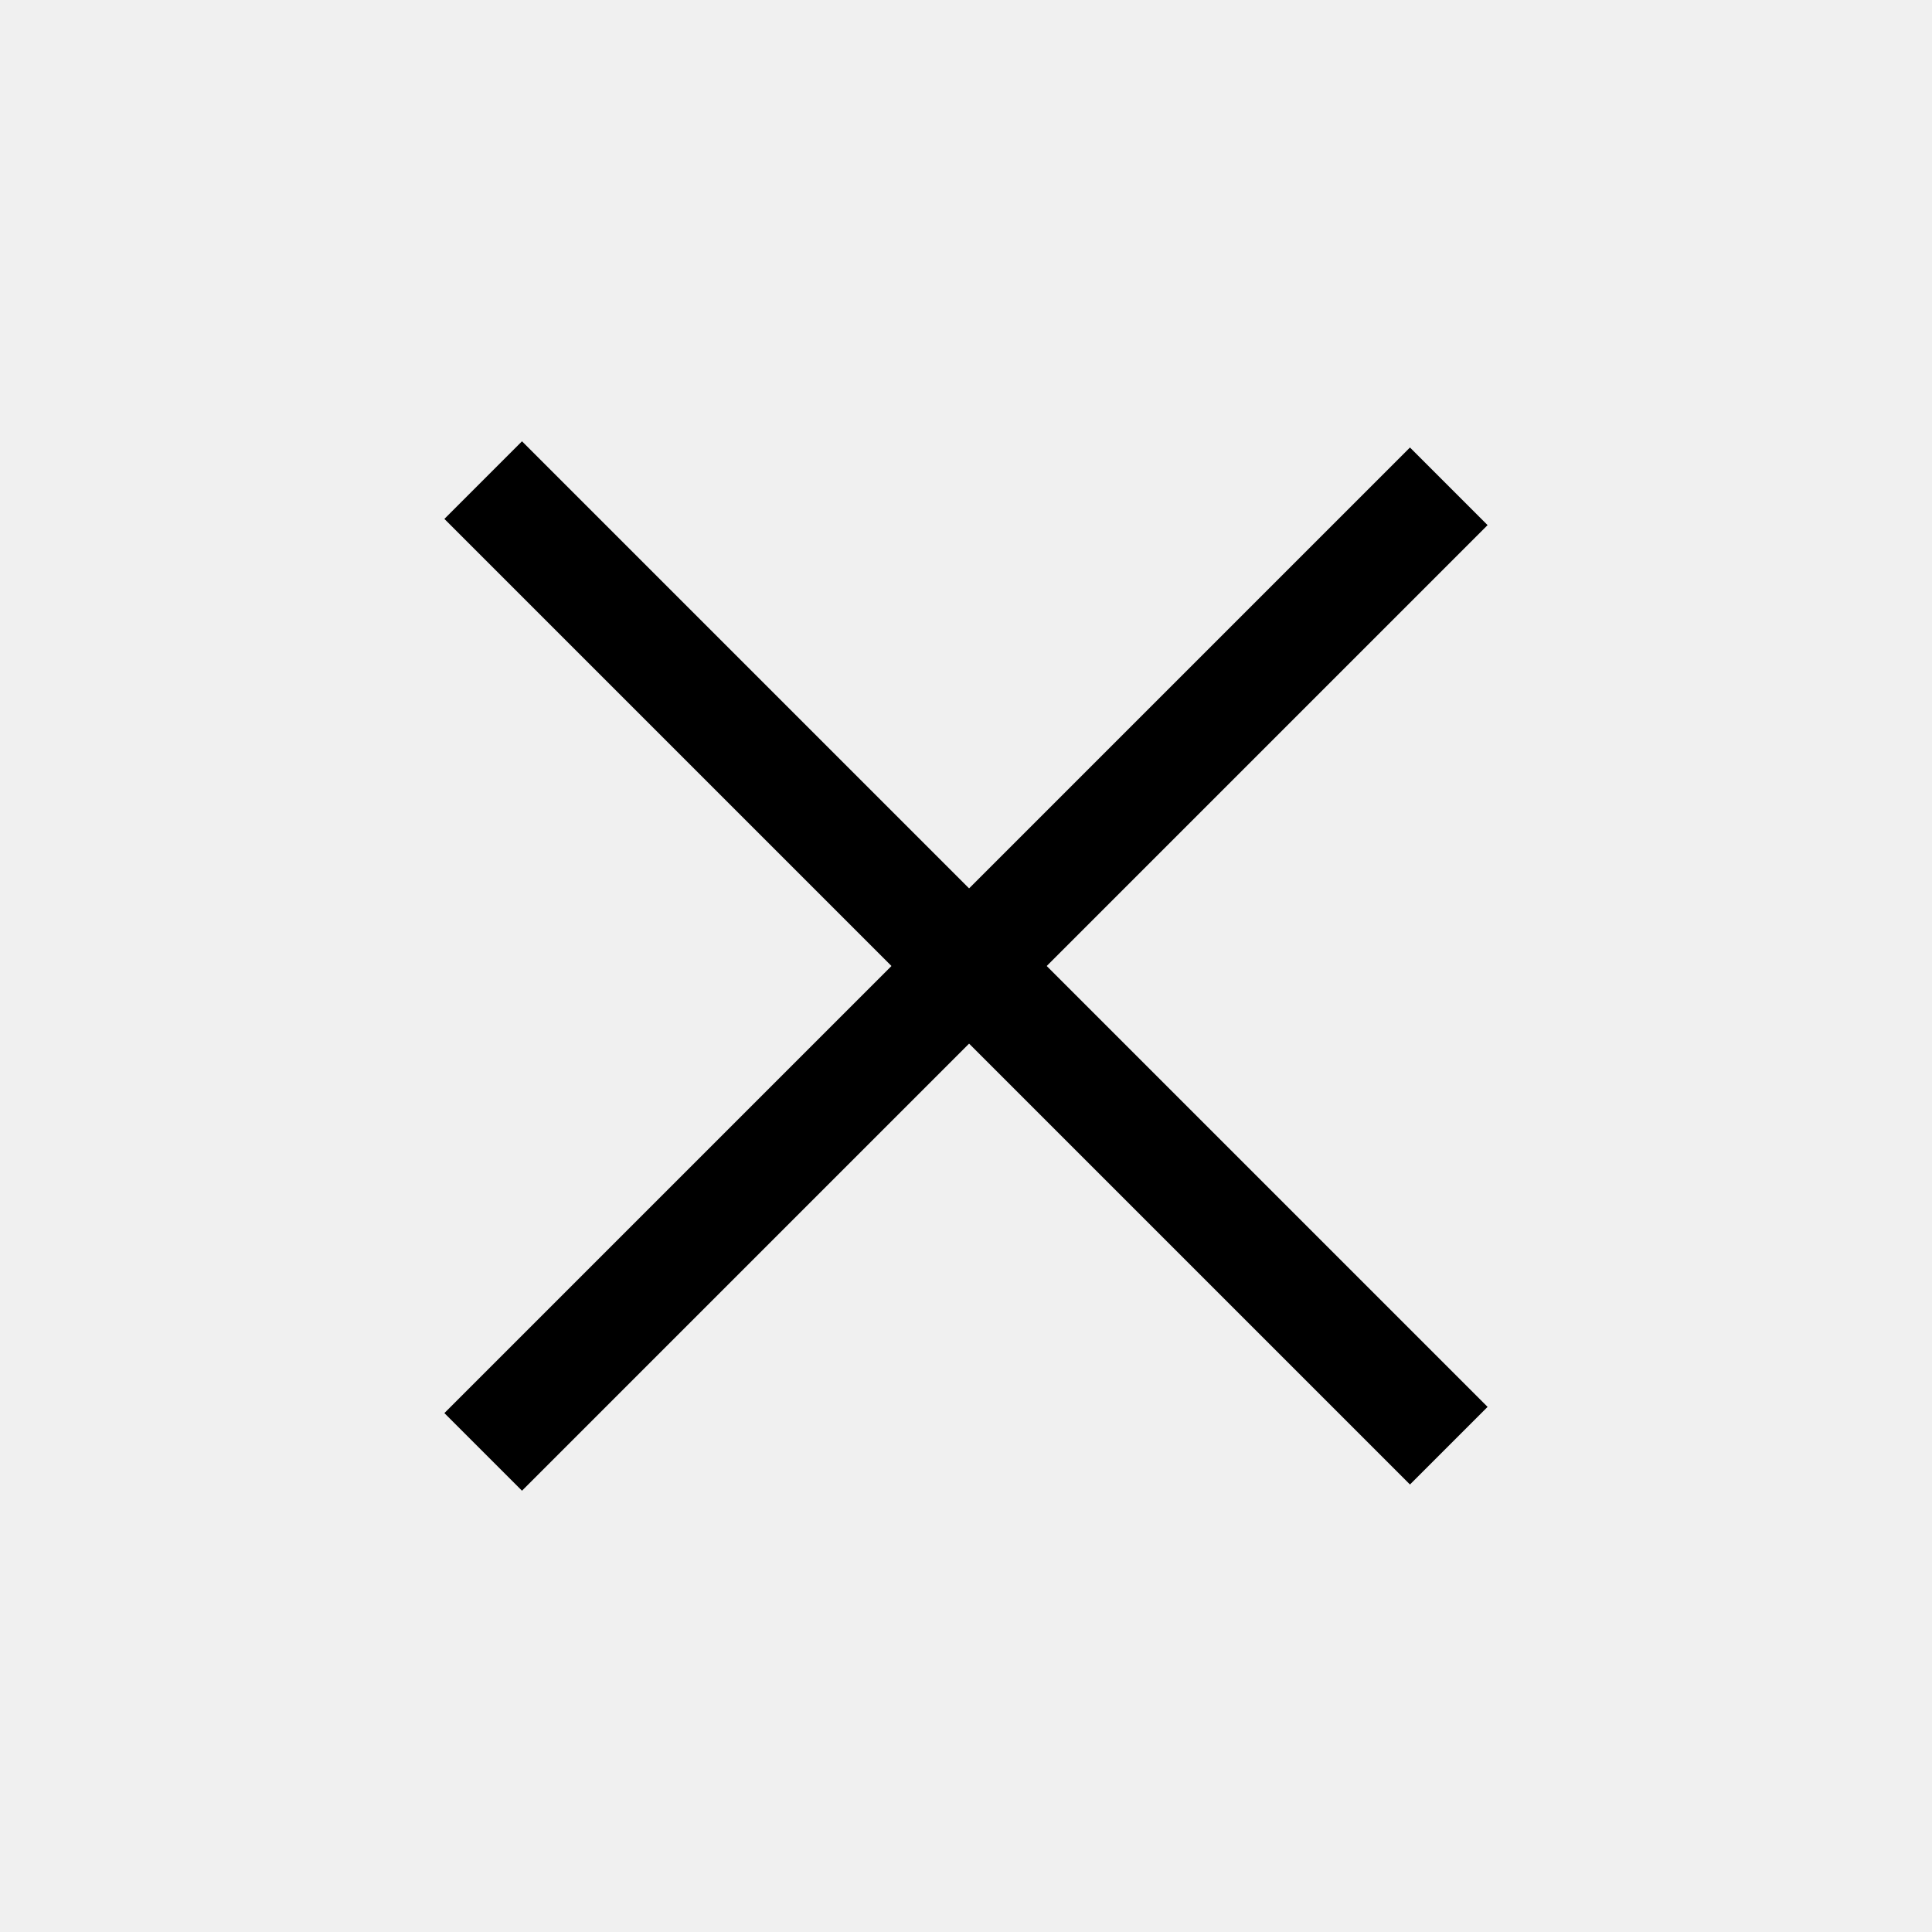
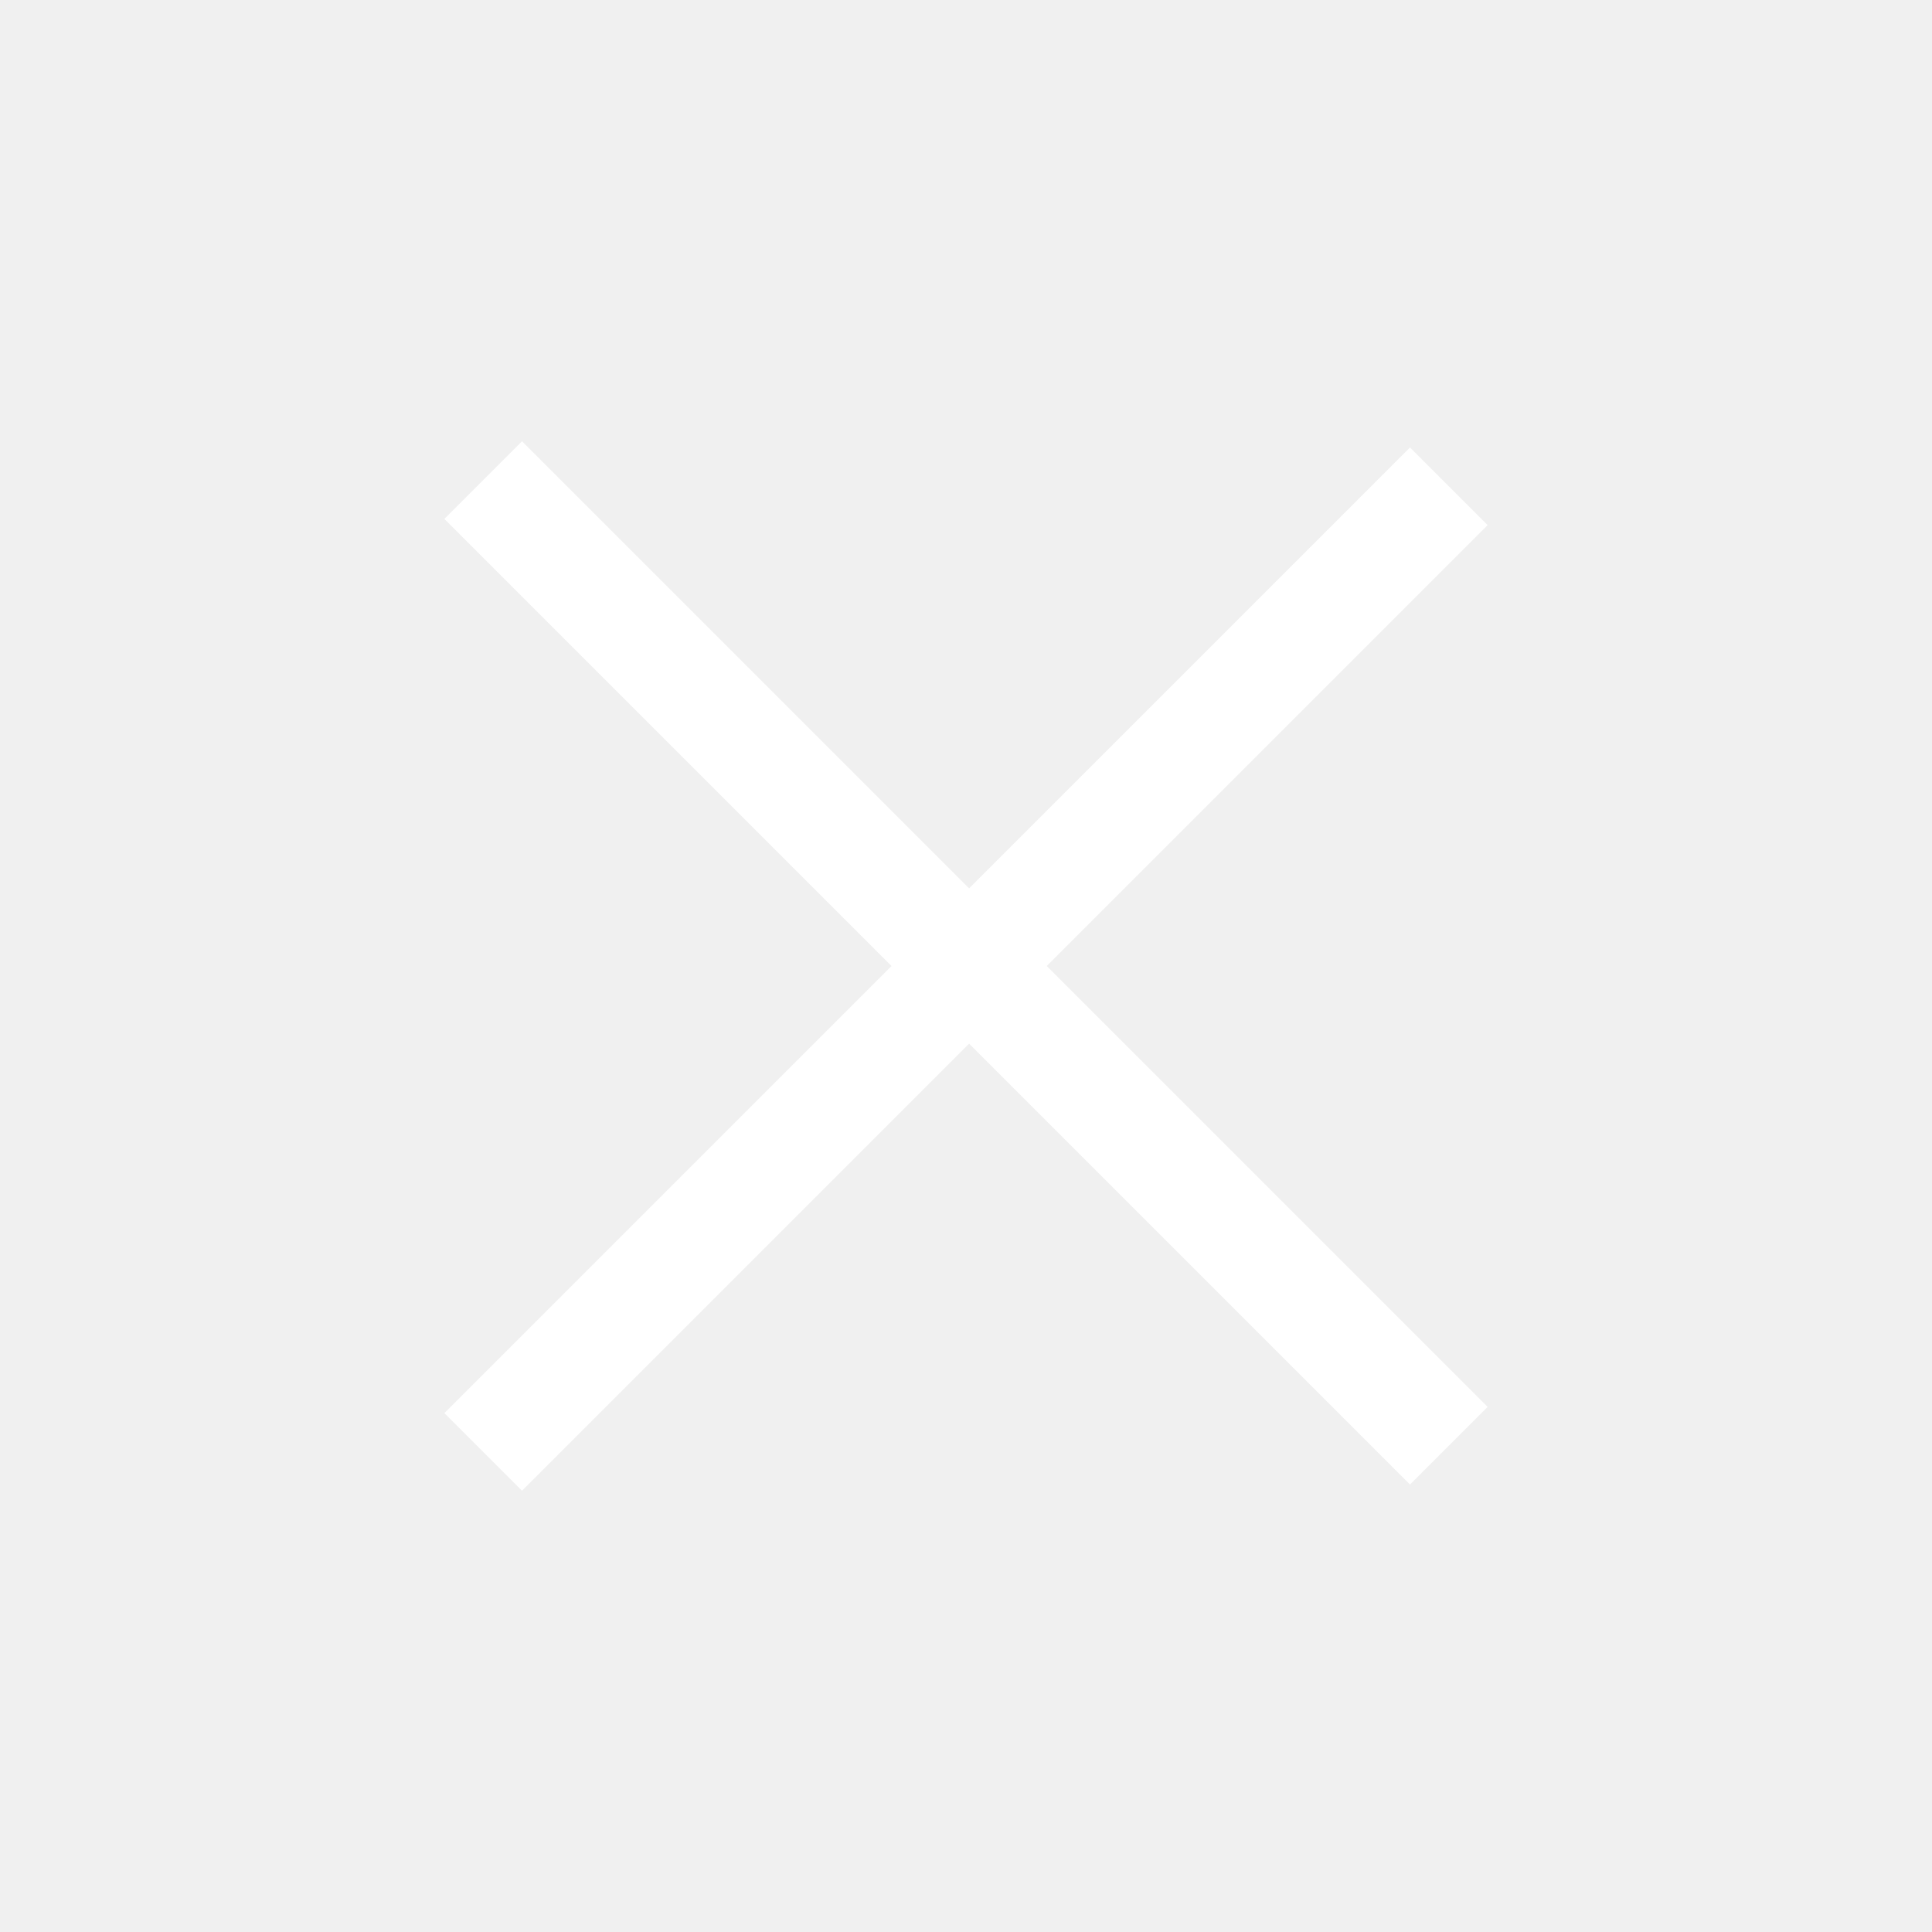
<svg xmlns="http://www.w3.org/2000/svg" version="1.1" id="Layer_1" x="0px" y="0px" viewBox="0 0 44 44" style="enable-background:new 0 0 44 44;" xml:space="preserve">
  <style type="text/css">
- 	.st0{fill:#000000;}
+ 	.st0{fill:#ffffff;}
</style>
  <rect x="6.4" y="20.8" transform="matrix(0.7071 -0.7071 0.7071 0.7071 -9.1128 22.0001)" class="st0" width="31.1" height="2.5" />
  <rect x="20.8" y="6.4" transform="matrix(0.7071 -0.7071 0.7071 0.7071 -9.1128 22.0001)" class="st0" width="2.5" height="31.1" />
</svg>
